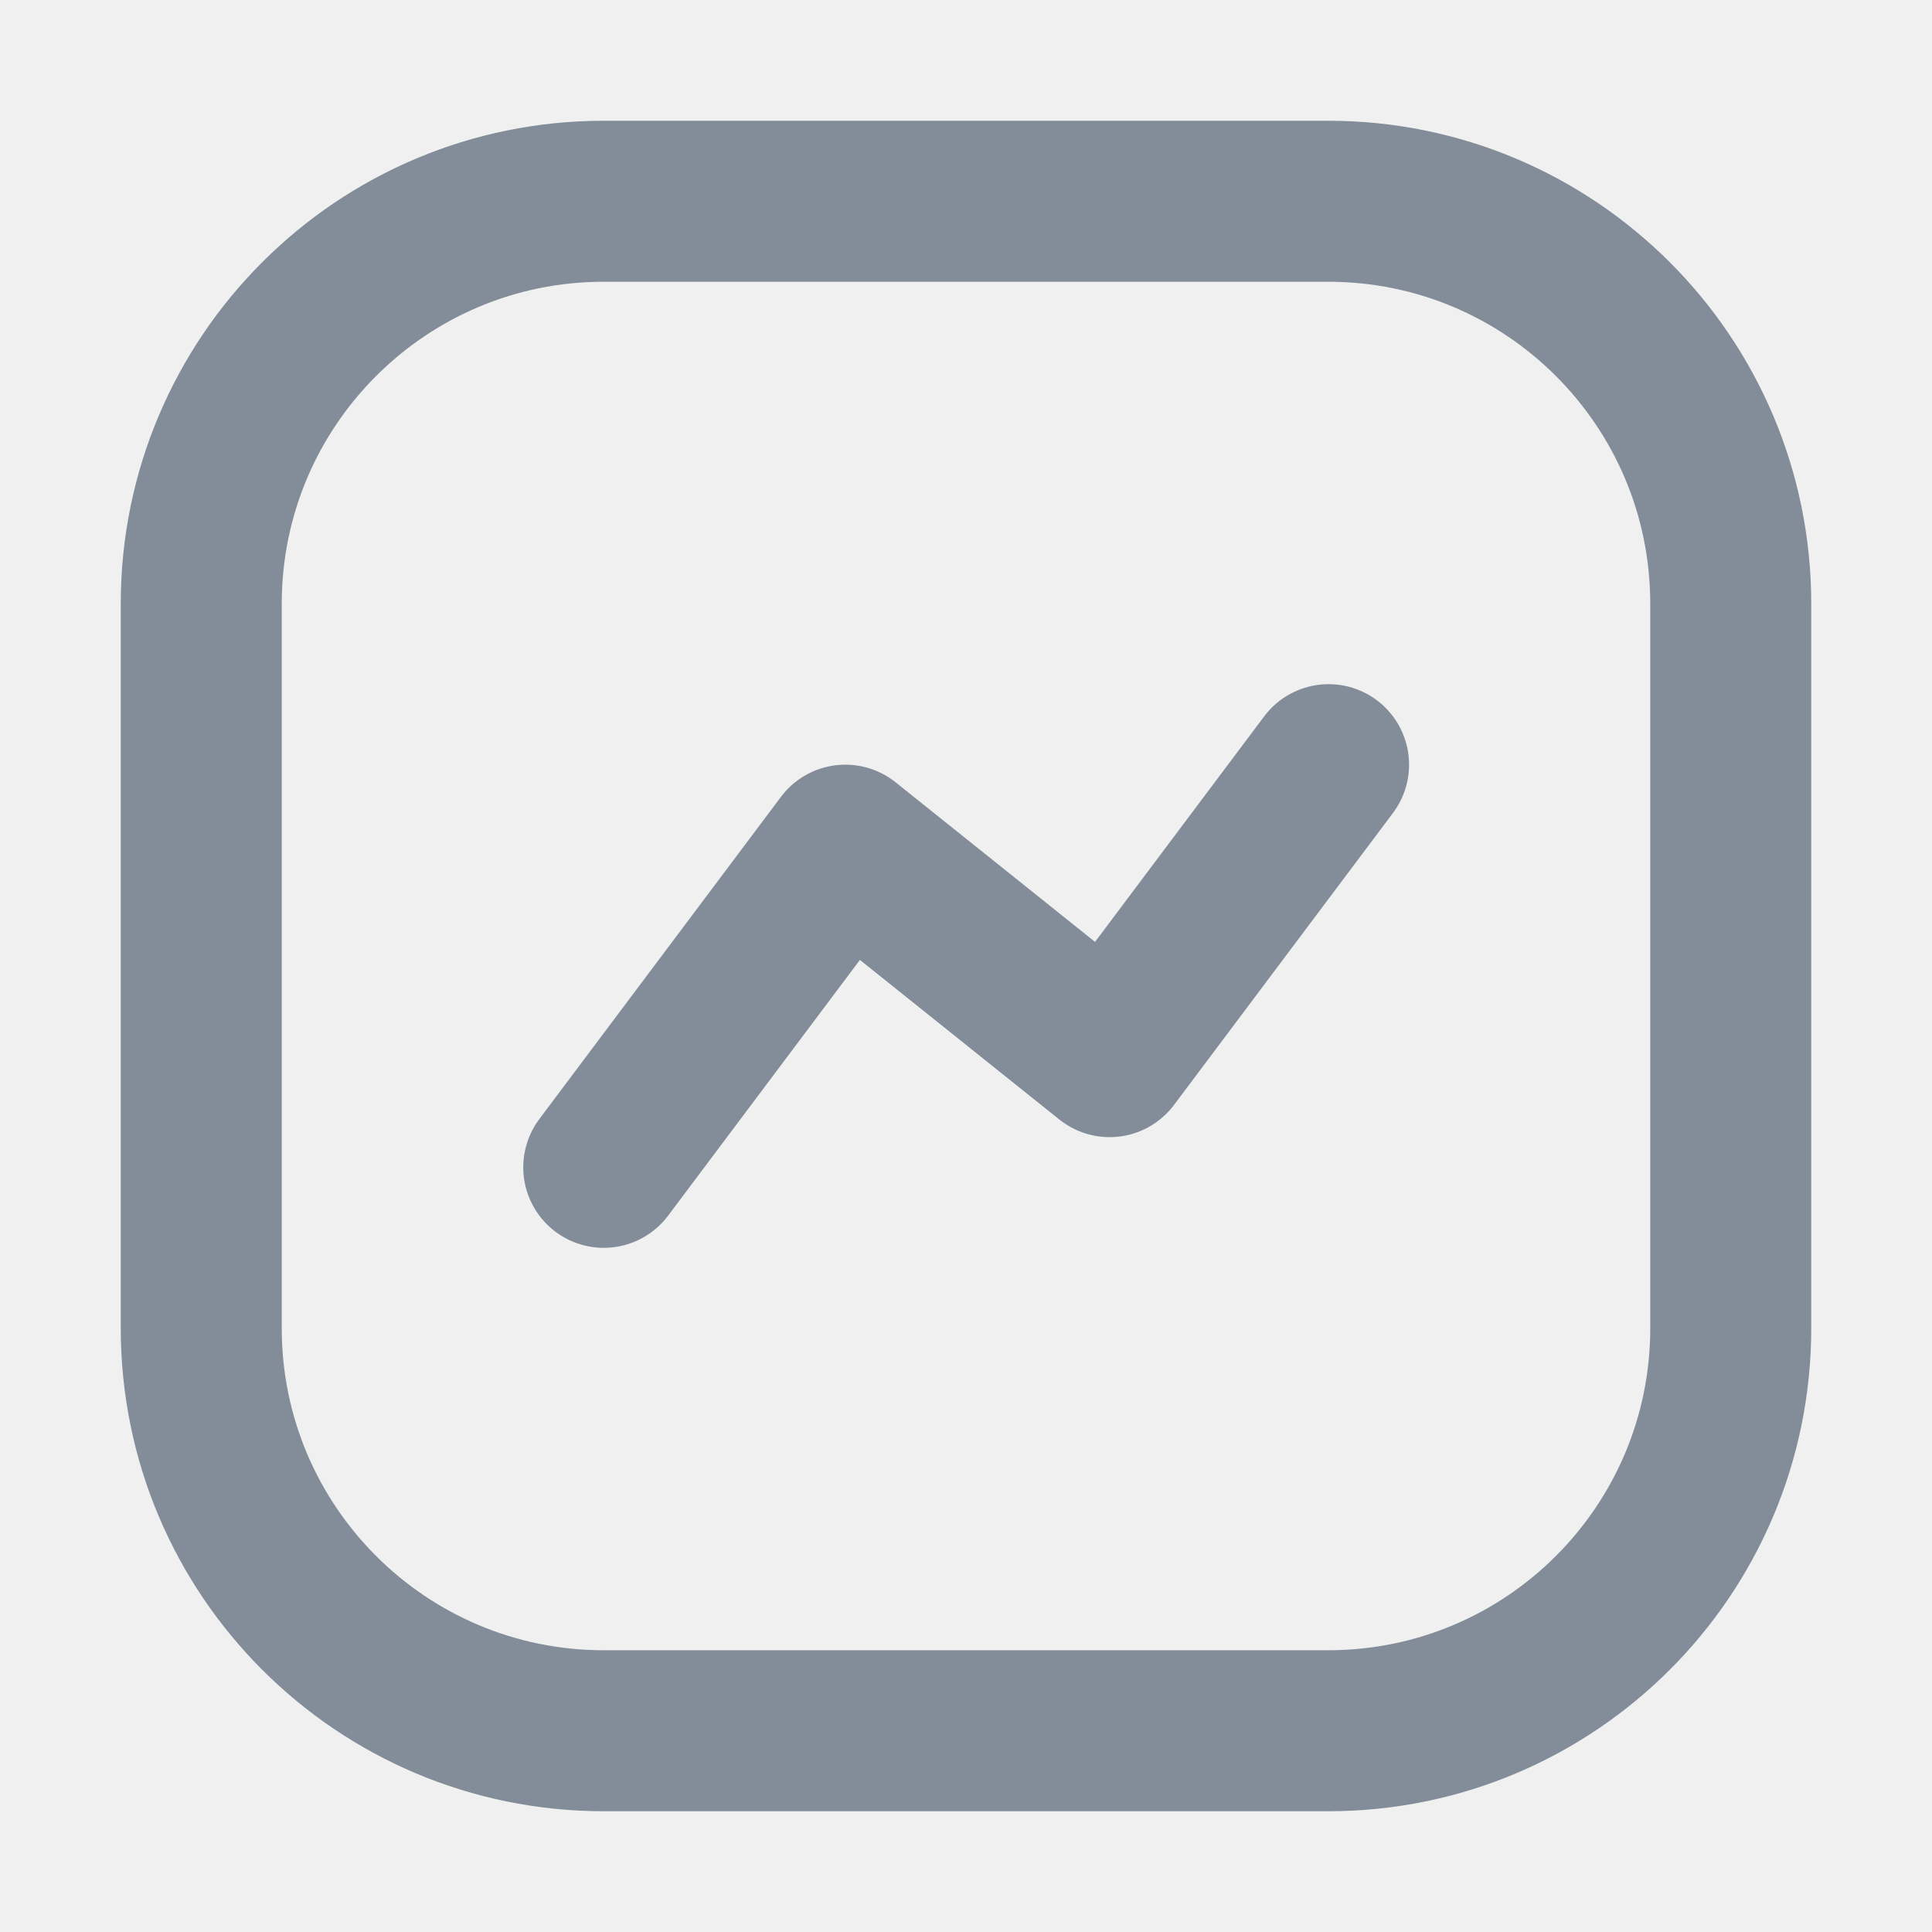
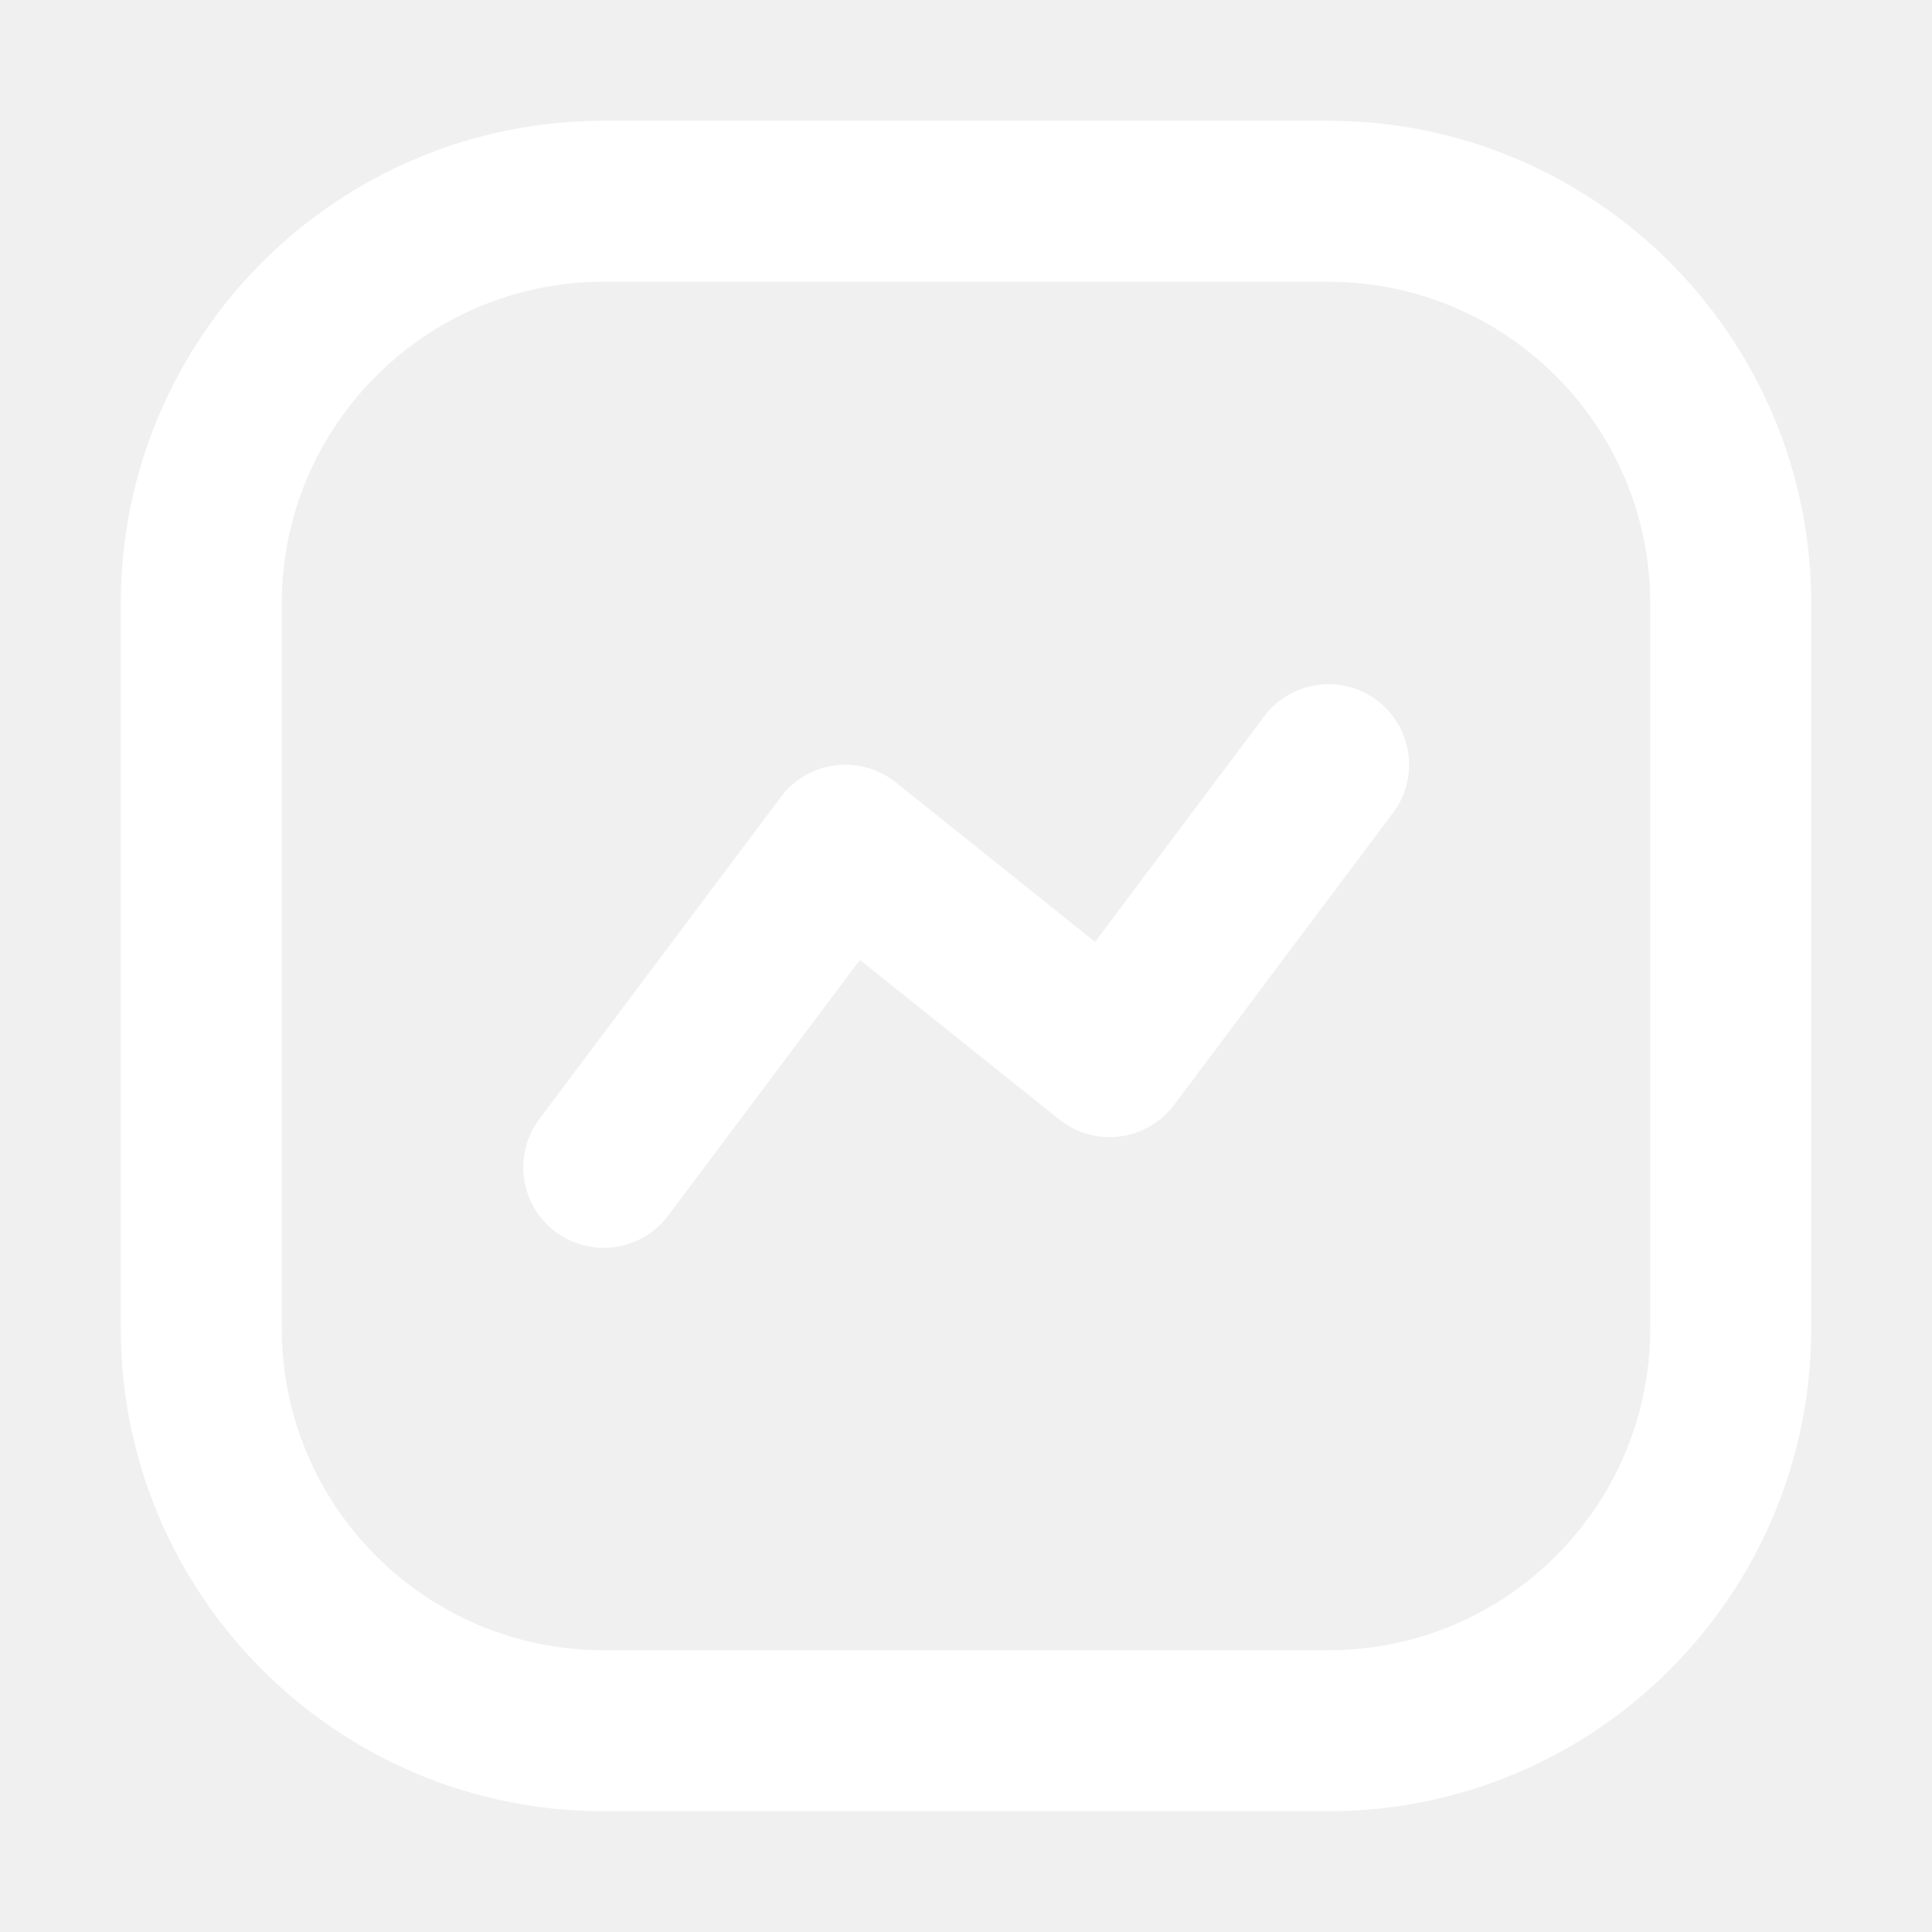
<svg xmlns="http://www.w3.org/2000/svg" width="24" height="24" viewBox="0 0 24 24" fill="none">
-   <path d="M16.504 9.499L13.784 13.126L10.501 10.499L7.5 14.501" stroke="#838D99" stroke-width="2" stroke-linecap="round" stroke-linejoin="round" />
-   <rect x="2.5" y="2.5" width="19" height="19" rx="5" stroke="#838D99" stroke-width="2" />
+   <path d="M16.504 9.499L13.784 13.126L10.501 10.499L7.5 14.501" stroke="#fff" stroke-width="2" stroke-linecap="round" stroke-linejoin="round" />
+   <rect x="2.5" y="2.5" width="19" height="19" rx="5" stroke="#fff" stroke-width="2" />
</svg>
